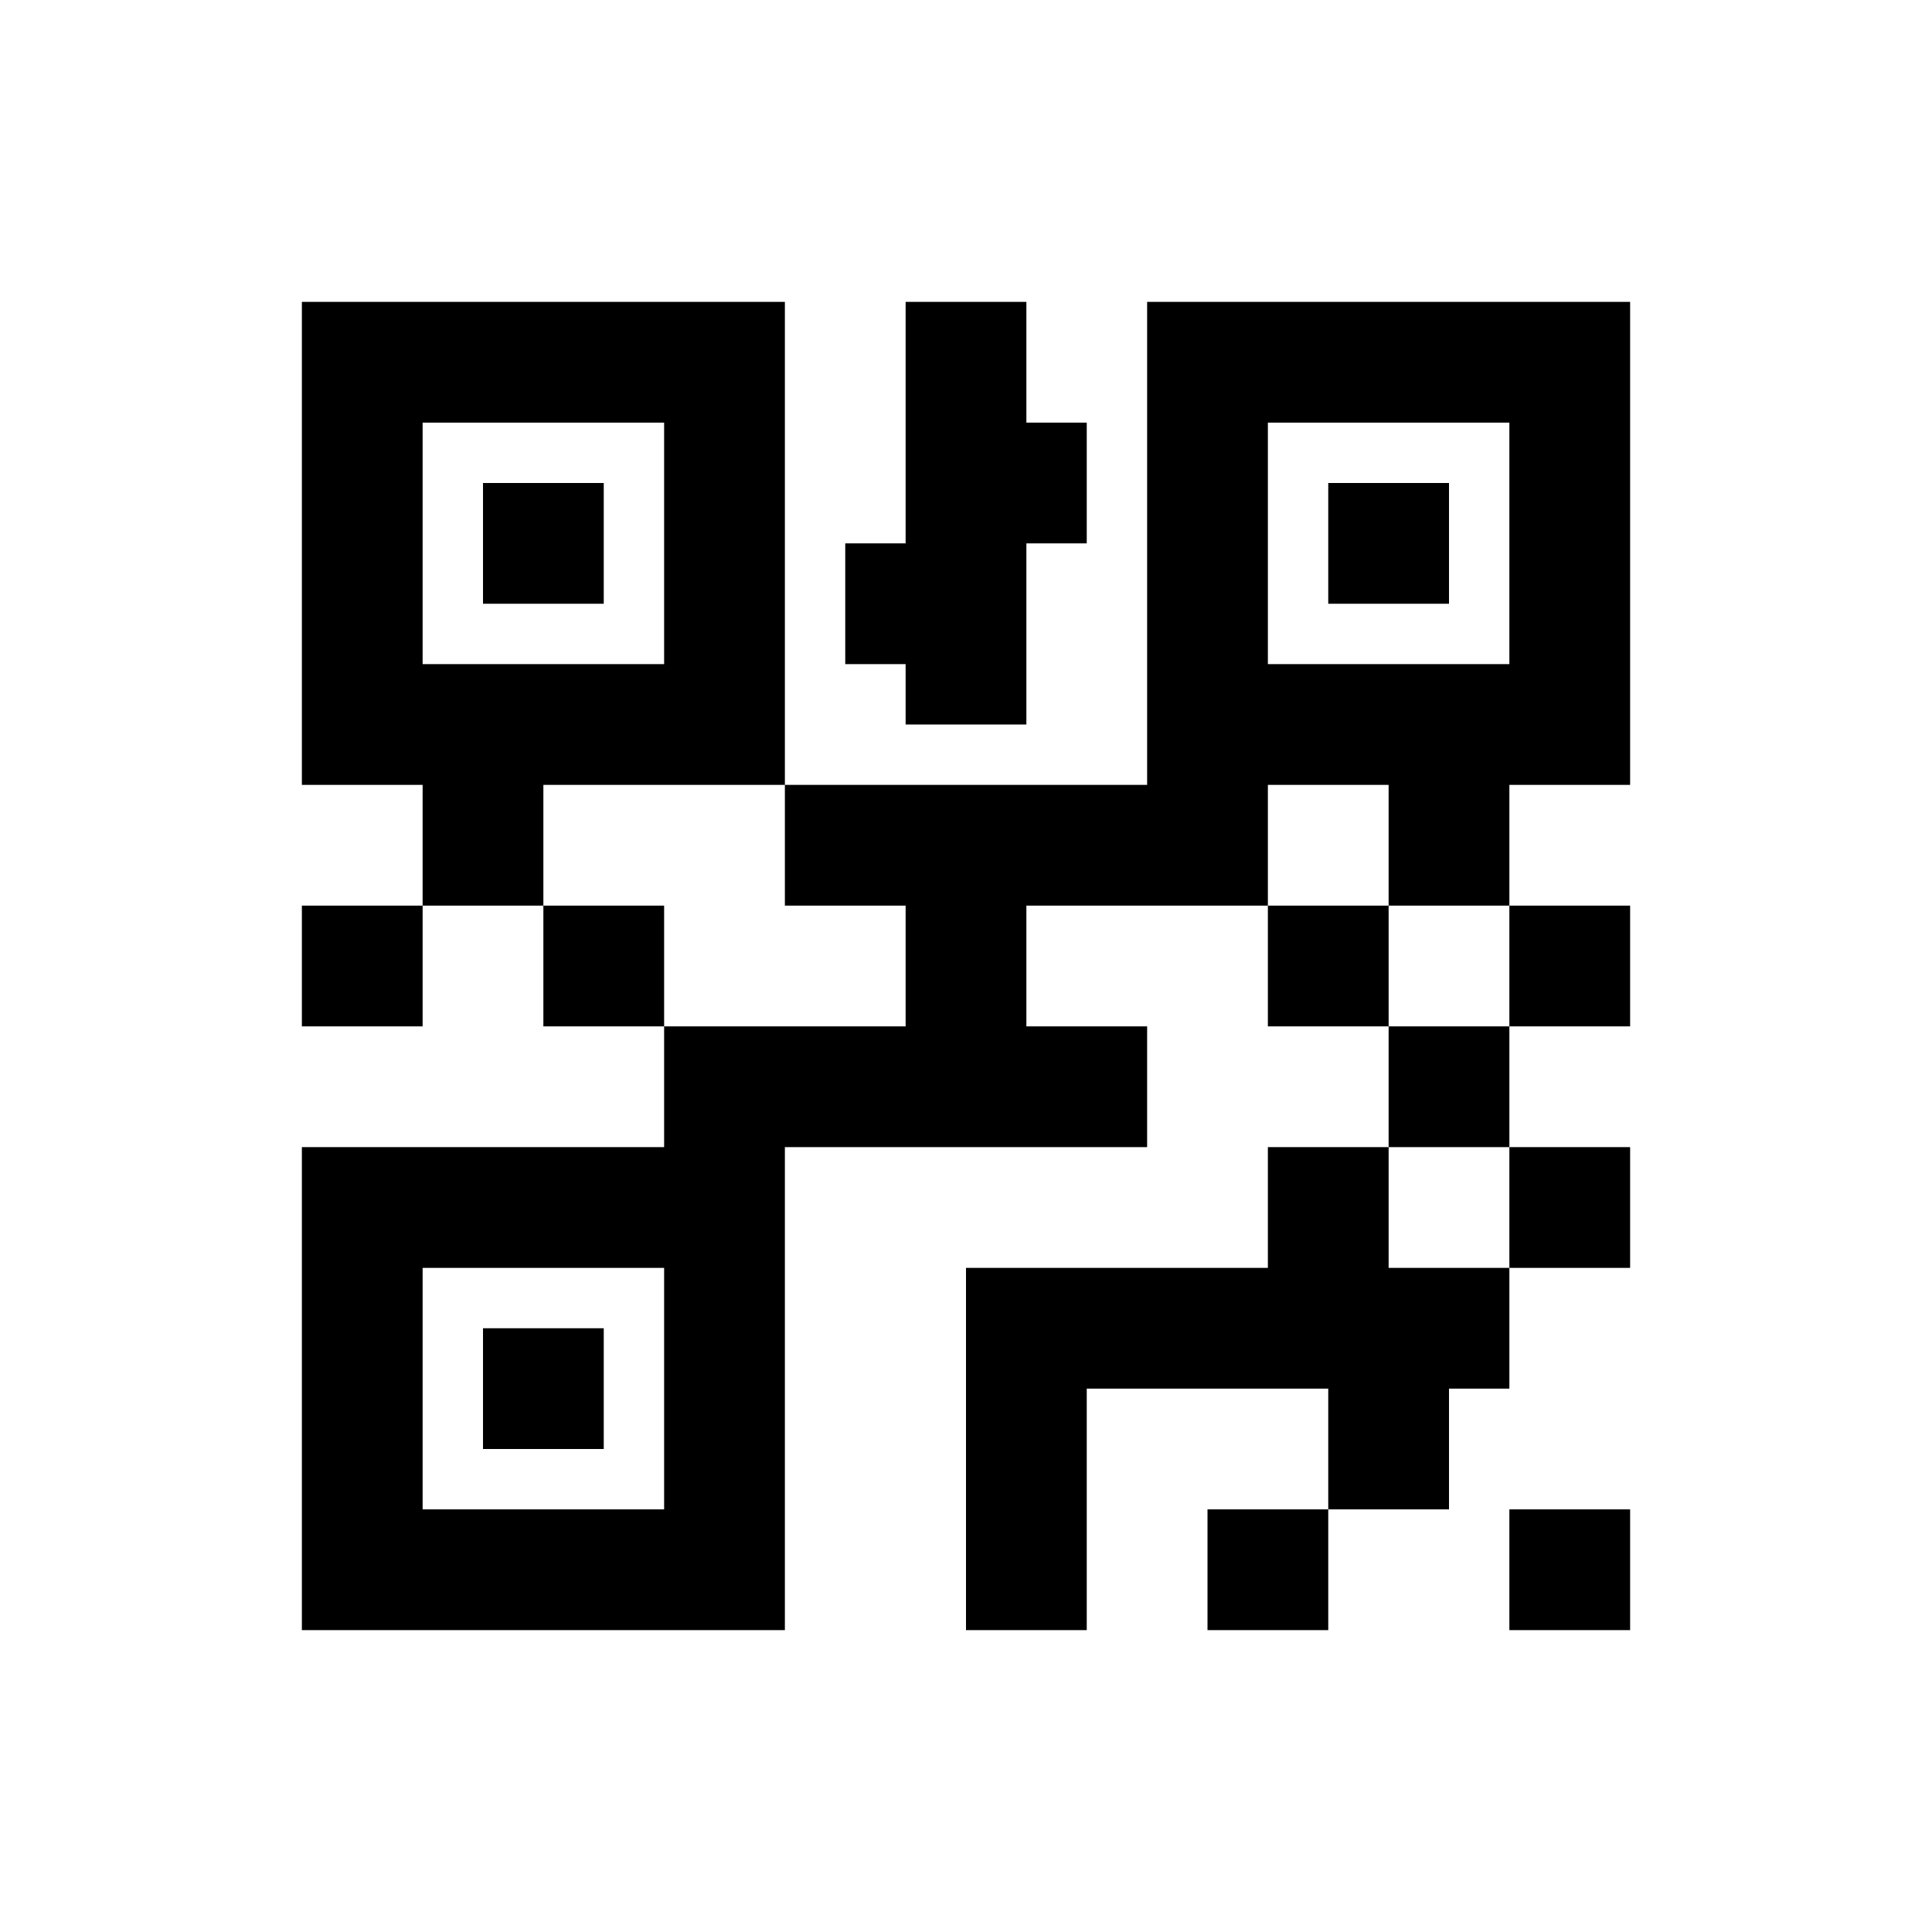
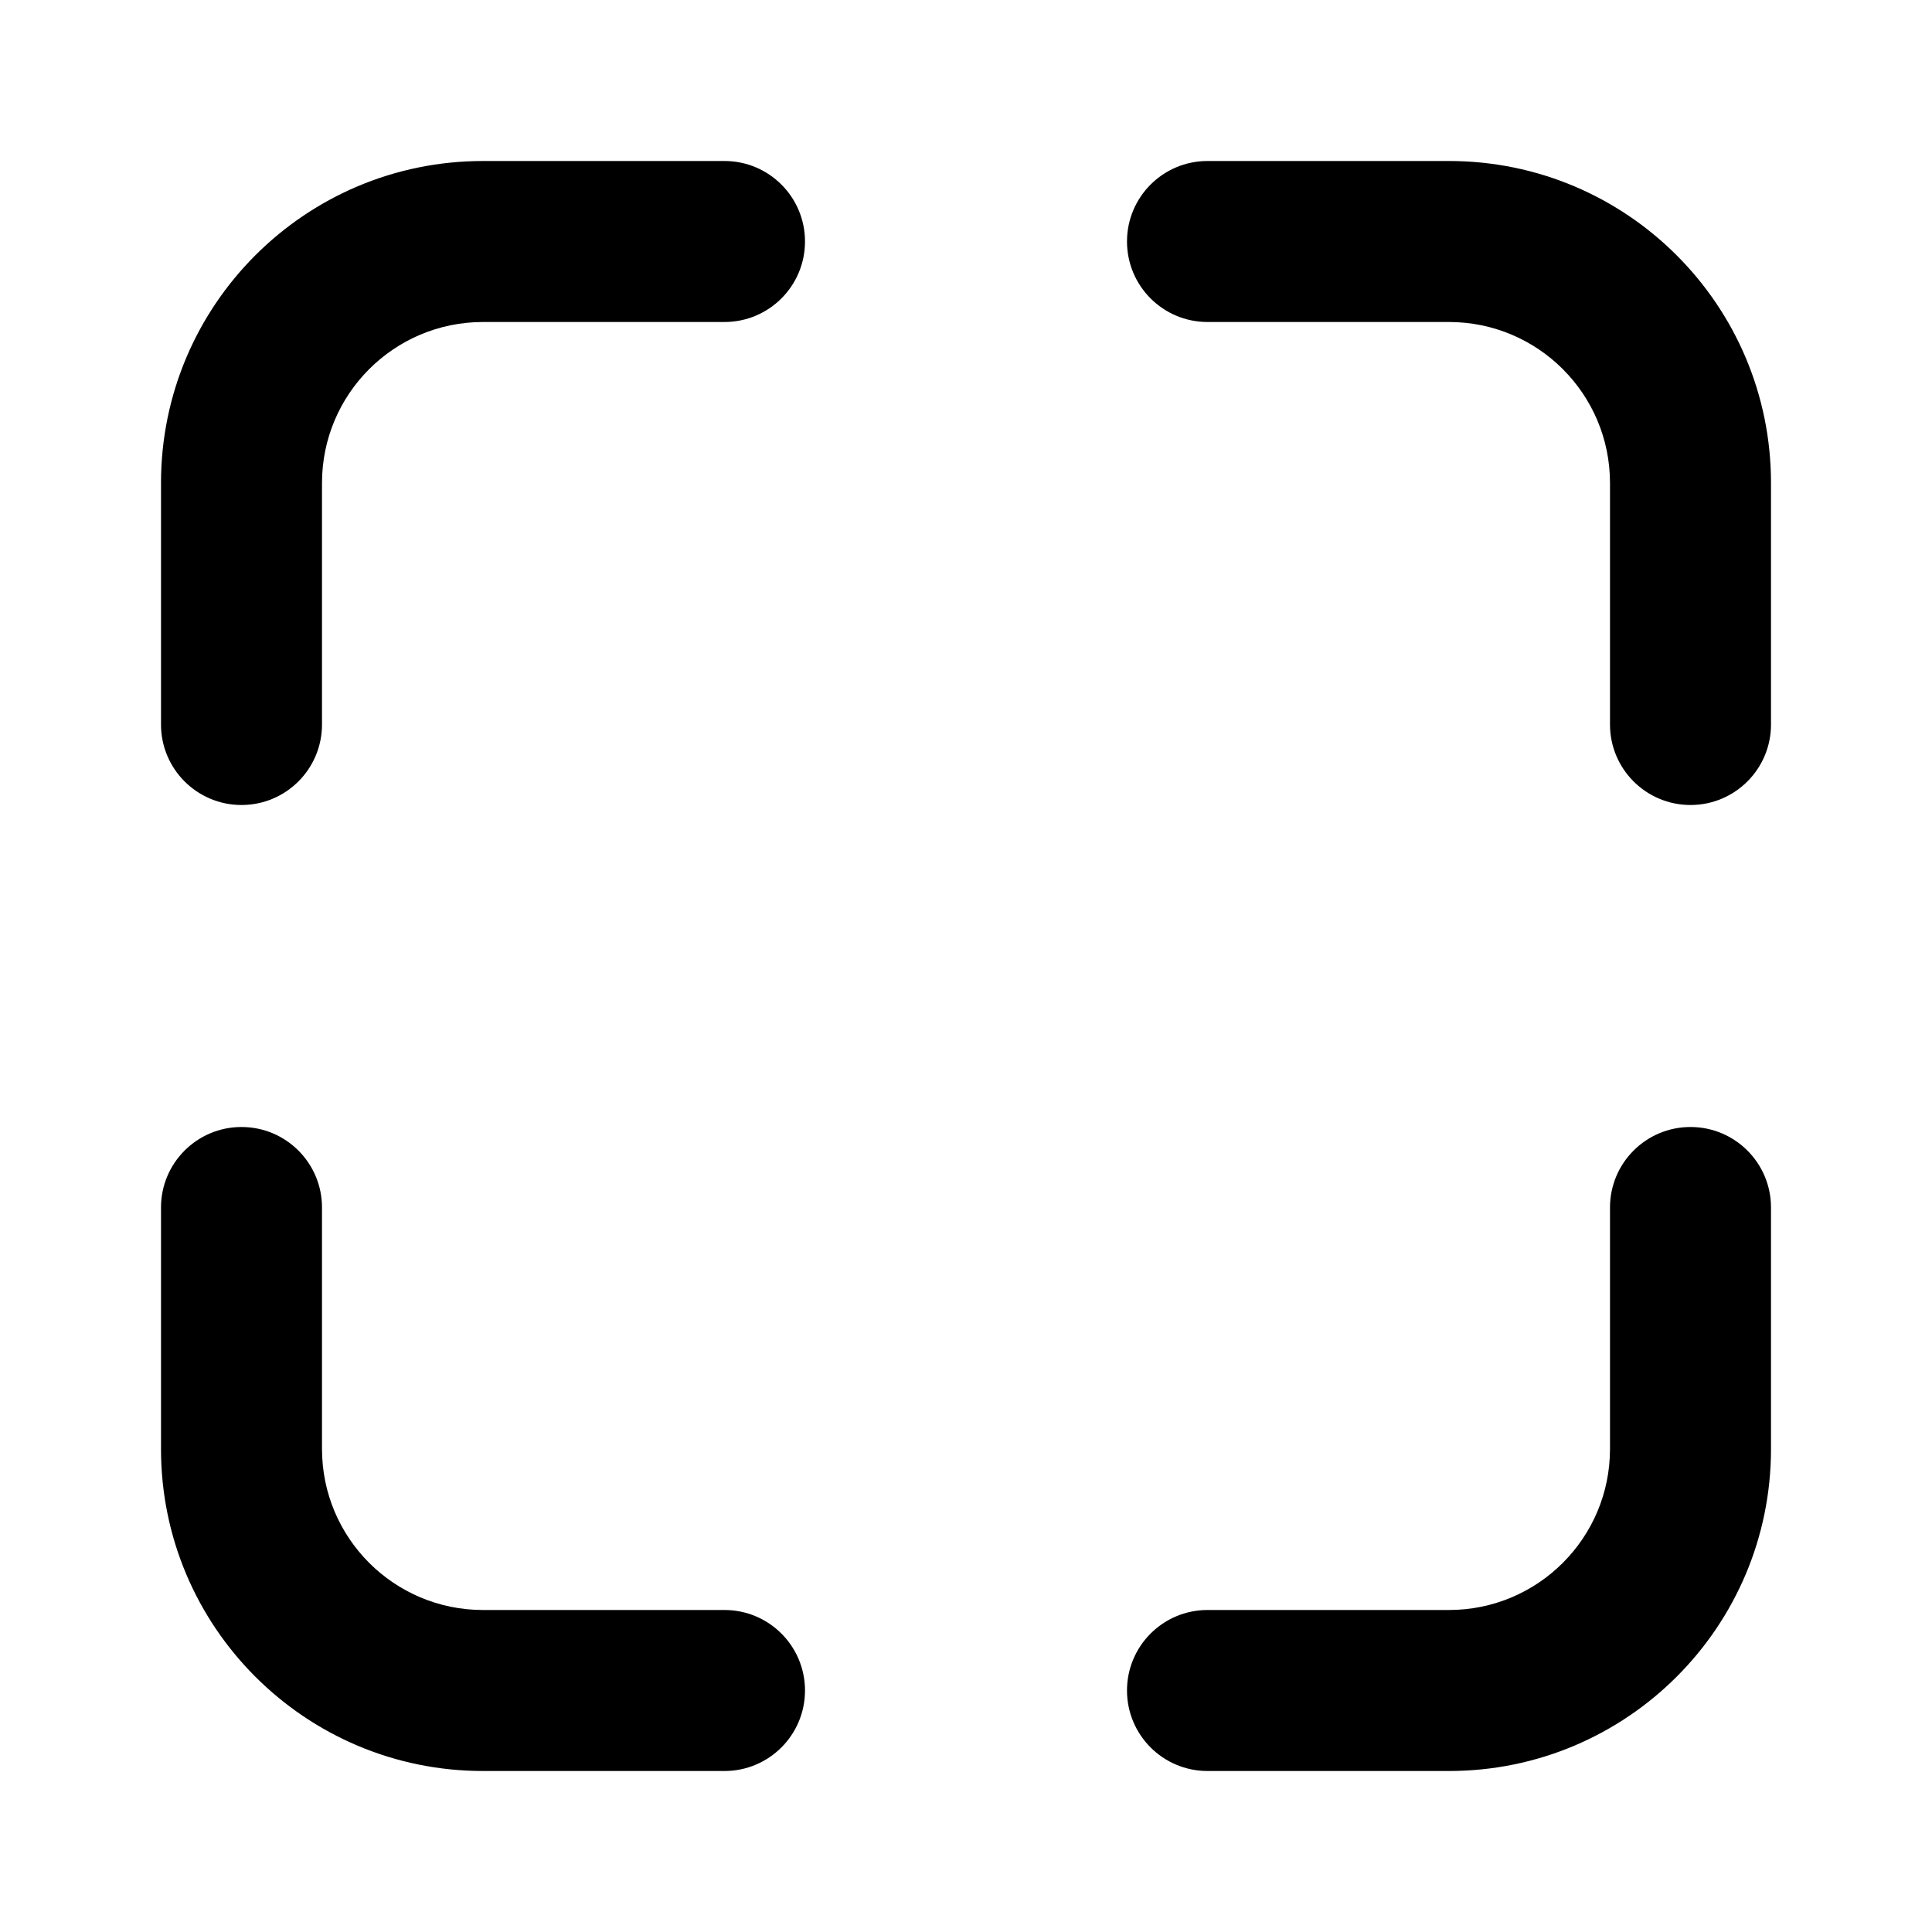
- <svg xmlns="http://www.w3.org/2000/svg" fill="#000000" width="800px" height="800px" viewBox="0 0 32 32">
-   <path d="M 5 5 L 5 13 L 7 13 L 7 15 L 9 15 L 9 13 L 13 13 L 13 5 Z M 13 13 L 13 15 L 15 15 L 15 17 L 11 17 L 11 19 L 5 19 L 5 27 L 13 27 L 13 19 L 19 19 L 19 17 L 17 17 L 17 15 L 21 15 L 21 13 L 23 13 L 23 15 L 25 15 L 25 13 L 27 13 L 27 5 L 19 5 L 19 13 Z M 25 15 L 25 17 L 27 17 L 27 15 Z M 25 17 L 23 17 L 23 19 L 25 19 Z M 25 19 L 25 21 L 27 21 L 27 19 Z M 25 21 L 23 21 L 23 19 L 21 19 L 21 21 L 16 21 L 16 27 L 18 27 L 18 23 L 22 23 L 22 25 L 24 25 L 24 23 L 25 23 Z M 22 25 L 20 25 L 20 27 L 22 27 Z M 23 17 L 23 15 L 21 15 L 21 17 Z M 11 17 L 11 15 L 9 15 L 9 17 Z M 7 15 L 5 15 L 5 17 L 7 17 Z M 15 5 L 15 9 L 14 9 L 14 11 L 15 11 L 15 12 L 17 12 L 17 9 L 18 9 L 18 7 L 17 7 L 17 5 Z M 7 7 L 11 7 L 11 11 L 7 11 Z M 21 7 L 25 7 L 25 11 L 21 11 Z M 8 8 L 8 10 L 10 10 L 10 8 Z M 22 8 L 22 10 L 24 10 L 24 8 Z M 7 21 L 11 21 L 11 25 L 7 25 Z M 8 22 L 8 24 L 10 24 L 10 22 Z M 25 25 L 25 27 L 27 27 L 27 25 Z" />
+ <svg xmlns="http://www.w3.org/2000/svg" fill="#000000" width="800px" height="800px" viewBox="-2 -2 24 24" preserveAspectRatio="xMinYMin" class="jam jam-qr-code">
+   <path d="M13 18h3a2 2 0 0 0 2-2v-3a1 1 0 0 1 2 0v3a4 4 0 0 1-4 4H4a4 4 0 0 1-4-4v-3a1 1 0 0 1 2 0v3a2 2 0 0 0 2 2h3a1 1 0 0 1 0 2h6a1 1 0 0 1 0-2zM2 7a1 1 0 1 1-2 0V4a4 4 0 0 1 4-4h3a1 1 0 1 1 0 2H4a2 2 0 0 0-2 2v3zm16 0V4a2 2 0 0 0-2-2h-3a1 1 0 0 1 0-2h3a4 4 0 0 1 4 4v3a1 1 0 0 1-2 0z" />
</svg>
